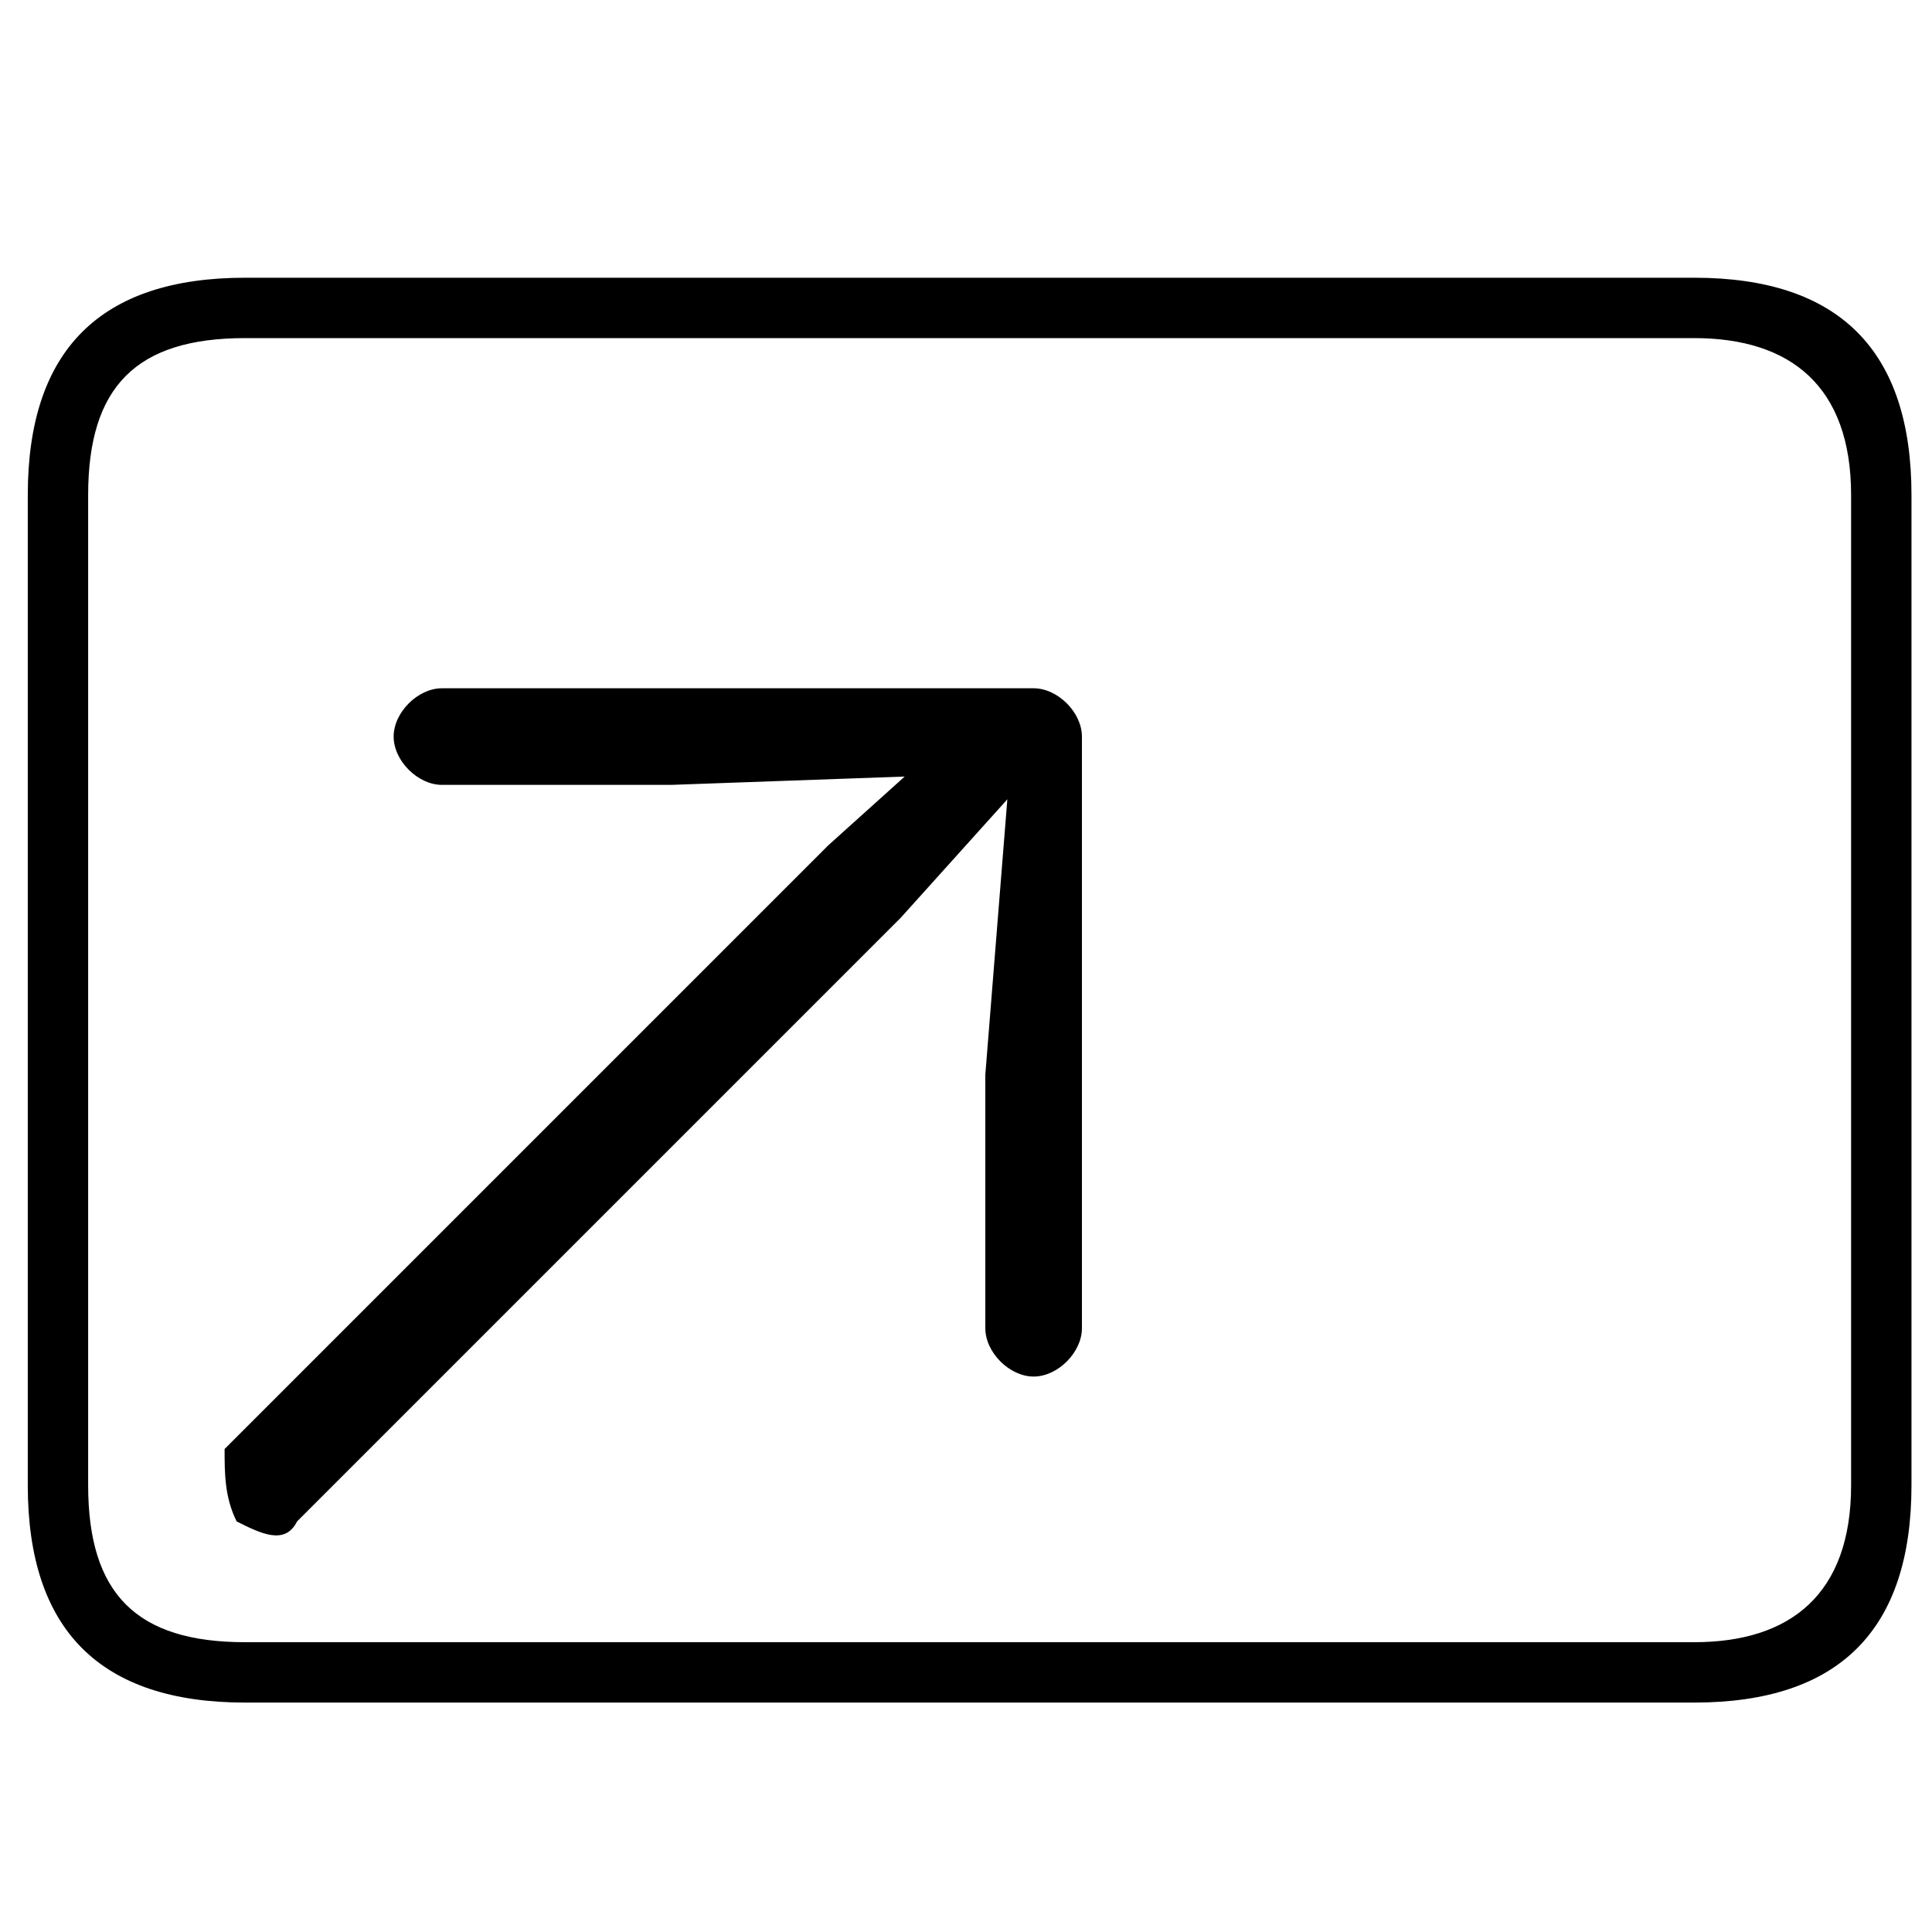
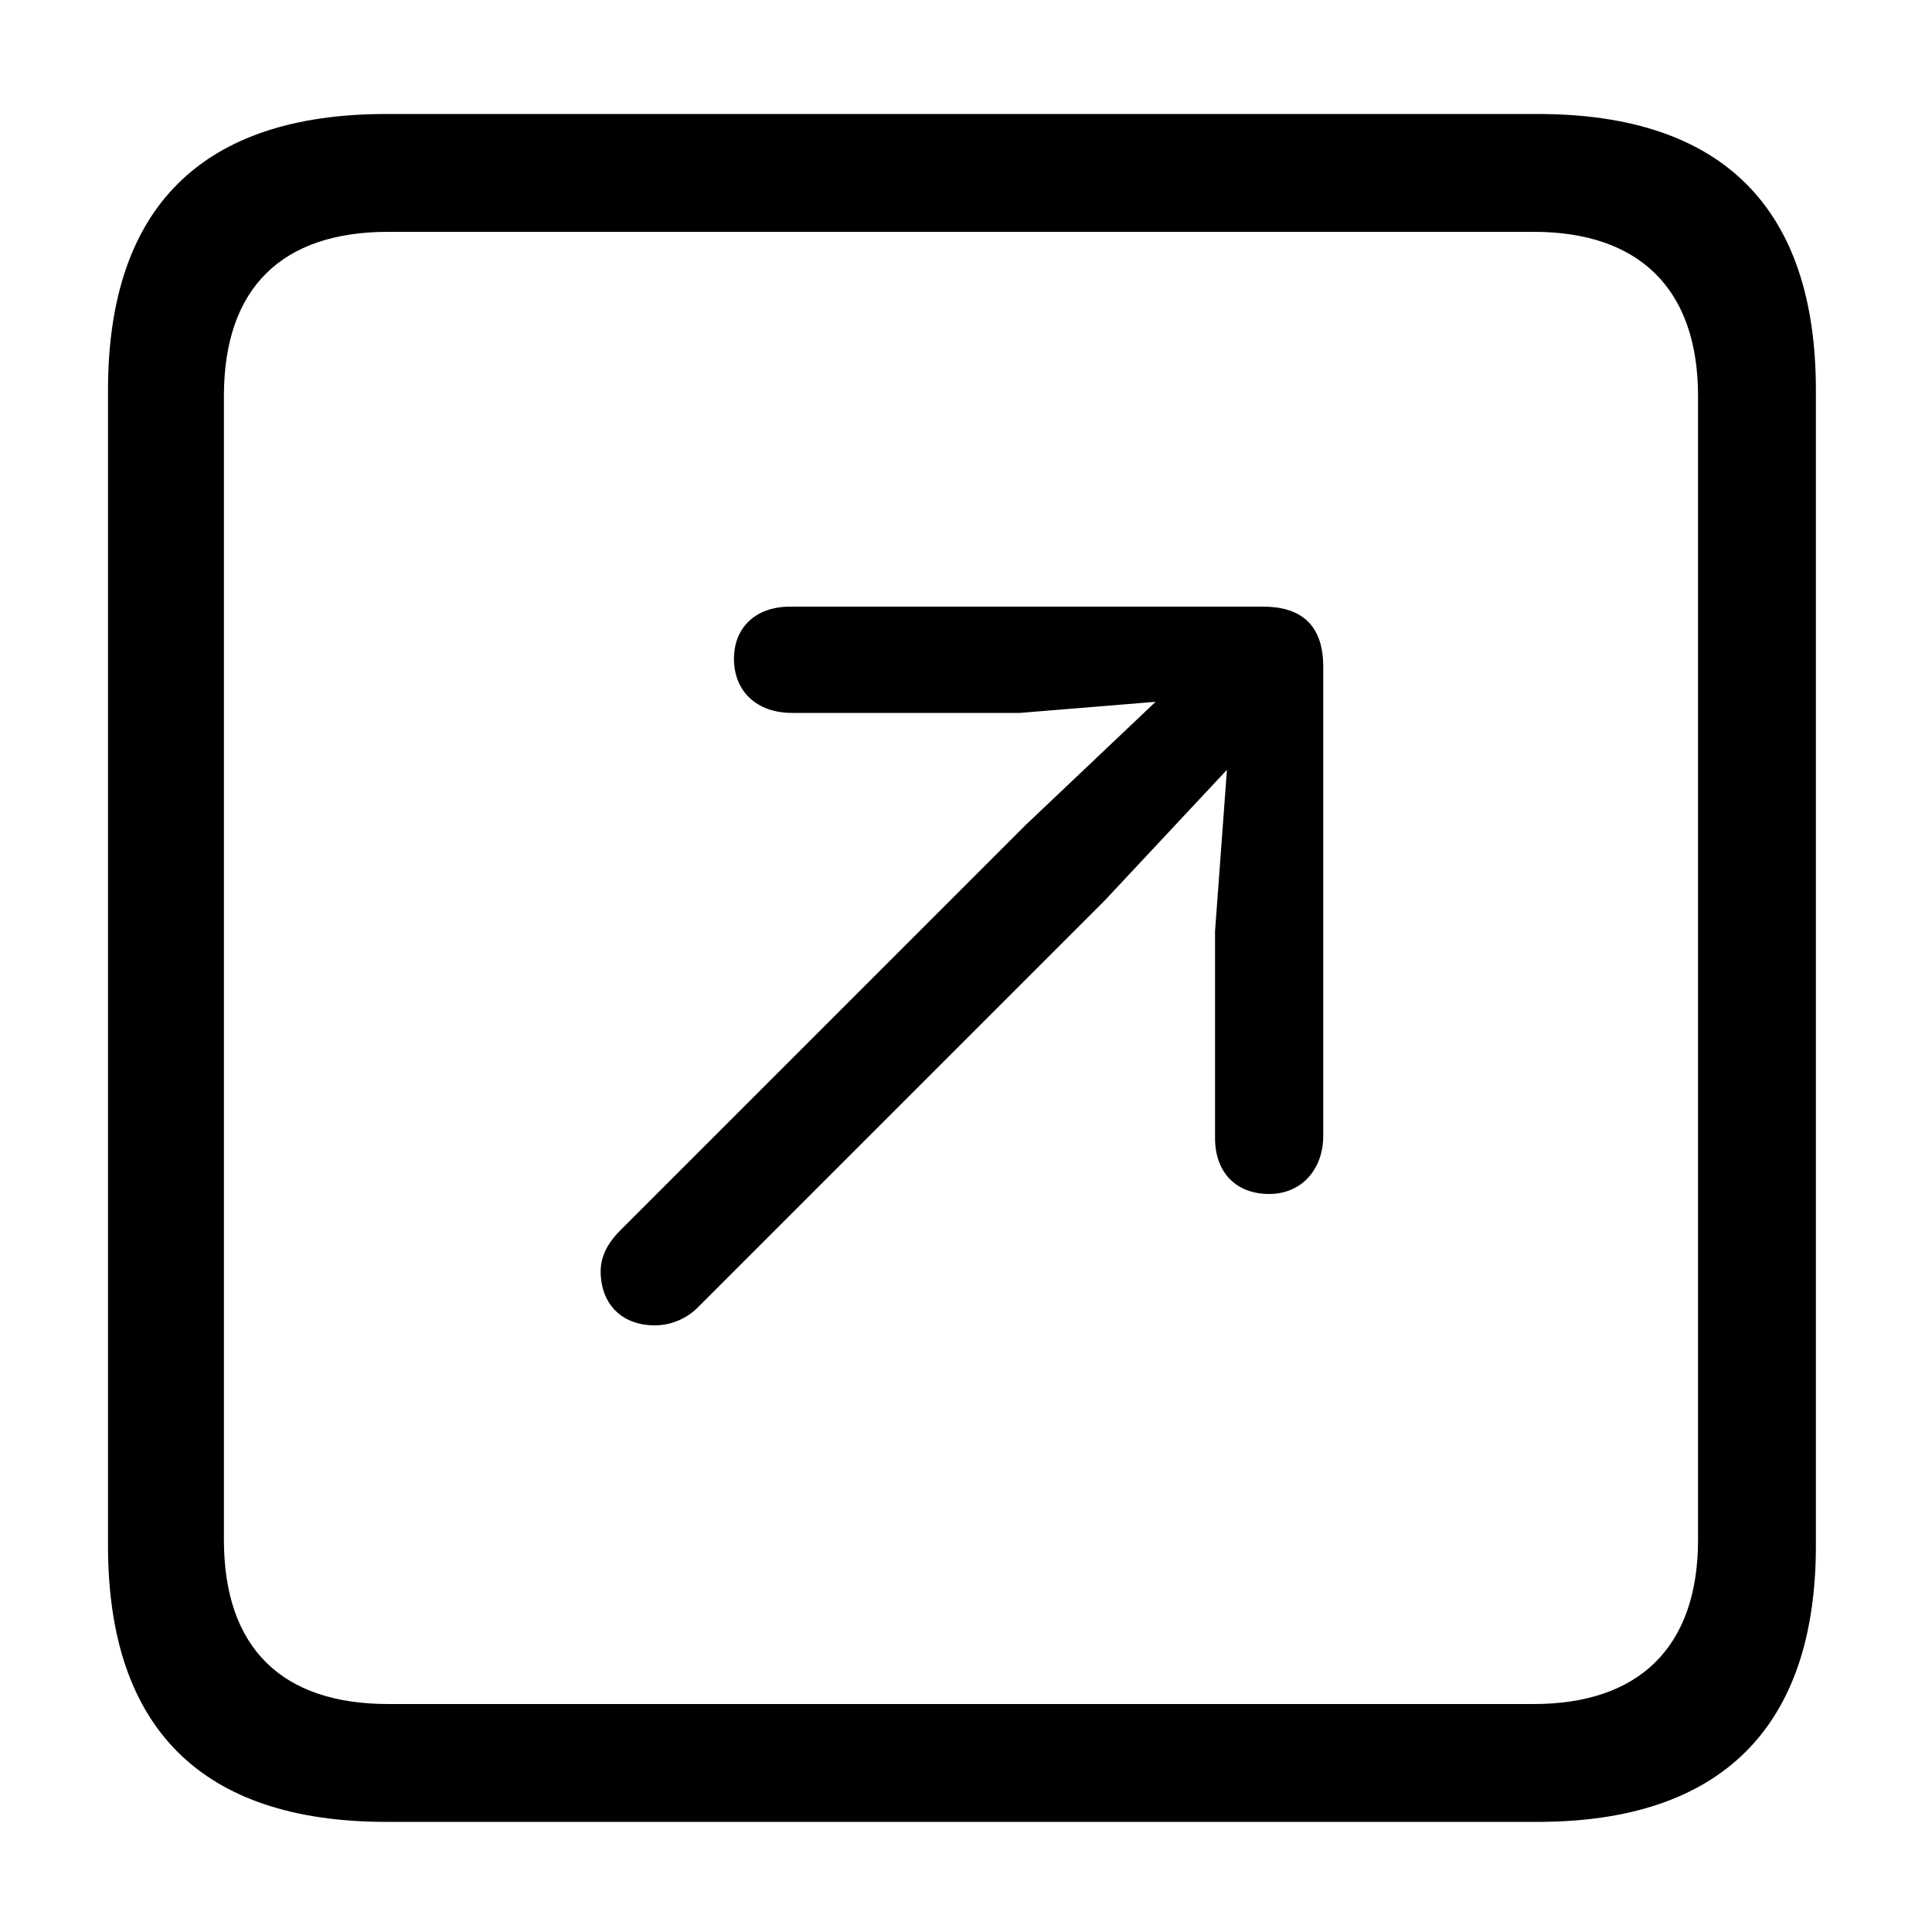
- <svg xmlns="http://www.w3.org/2000/svg" version="1.1" id="Layer_1" x="0px" y="0px" viewBox="0 0 16 16" style="enable-background:new 0 0 16 16;" xml:space="preserve">
-   <g id="Thin-M" transform="matrix(1 0 0 1 787.33 1126)">
-     <path d="M-785.3-1111.9h12c1.2,0,1.8-0.6,1.8-1.8v-8.2c0-1.2-0.6-1.8-1.8-1.8h-12c-1.2,0-1.8,0.6-1.8,1.8v8.2   C-787.1-1112.5-786.5-1111.9-785.3-1111.9z M-785.3-1112.4c-0.9,0-1.3-0.4-1.3-1.3v-8.2c0-0.9,0.4-1.3,1.3-1.3h12   c0.8,0,1.3,0.4,1.3,1.3v8.2c0,0.9-0.5,1.3-1.3,1.3H-785.3z" />
-   </g>
-   <path d="M29.4,8.8h7.2" />
-   <g id="Light-S" transform="matrix(1 0 0 1 1115.26 696)">
-     <path d="M-1113.3-683.4c0.2,0.1,0.4,0.2,0.5,0l5-5l0.9-1c0.1-0.1,0.1-0.3,0-0.5c-0.1-0.1-0.3-0.1-0.5,0l-1,0.9l-5,5   C-1113.4-683.8-1113.4-683.6-1113.3-683.4z M-1107.1-687.1v2.1c0,0.2,0.2,0.4,0.4,0.4c0.2,0,0.4-0.2,0.4-0.4l0-4.9   c0-0.2-0.2-0.4-0.4-0.4h-4.9c-0.2,0-0.4,0.2-0.4,0.4c0,0.2,0.2,0.4,0.4,0.4h1.9l2.8-0.1L-1107.1-687.1z" />
+ <svg xmlns="http://www.w3.org/2000/svg" version="1.1" id="Layer_1" x="0px" y="0px" viewBox="0 0 100 100" style="enable-background:new 0 0 100 100;" xml:space="preserve">
+   <g id="Light-M" transform="matrix(1 0 0 1 1096.49 1126)">
+     <path d="M-1076.5-1031.7h59.6c9.5,0,14.4-4.9,14.4-14.3v-59.8c0-9.4-4.8-14.3-14.4-14.3h-59.6c-9.5,0-14.4,4.8-14.4,14.3v59.8   C-1090.9-1036.6-1086.1-1031.7-1076.5-1031.7z M-1076.4-1037.8c-5.5,0-8.5-2.9-8.5-8.5v-59.2c0-5.6,3-8.5,8.5-8.5h59.3   c5.4,0,8.5,2.9,8.5,8.5v59.2c0,5.6-3.1,8.5-8.5,8.5C-1017.1-1037.8-1076.4-1037.8-1076.4-1037.8z M-1035.7-1090.6l-7.7,7.3l-21,21   c-0.6,0.6-1,1.3-1,2.1c0,1.7,1.1,2.8,2.8,2.8c0.9,0,1.7-0.4,2.2-0.9l21.1-21.1l7.2-7.7C-1029.3-1089.9-1032.8-1093.2-1035.7-1090.6   z M-1033.6-1077.8v10.7c0,1.8,1.1,2.9,2.8,2.9s2.8-1.3,2.8-3v-24.3c0-2.2-1.2-3.1-3.1-3.1h-24.5c-1.8,0-2.9,1.1-2.9,2.7   c0,1.7,1.2,2.8,3,2.8h11.8l11-0.9L-1033.6-1077.8z" />
  </g>
</svg>
